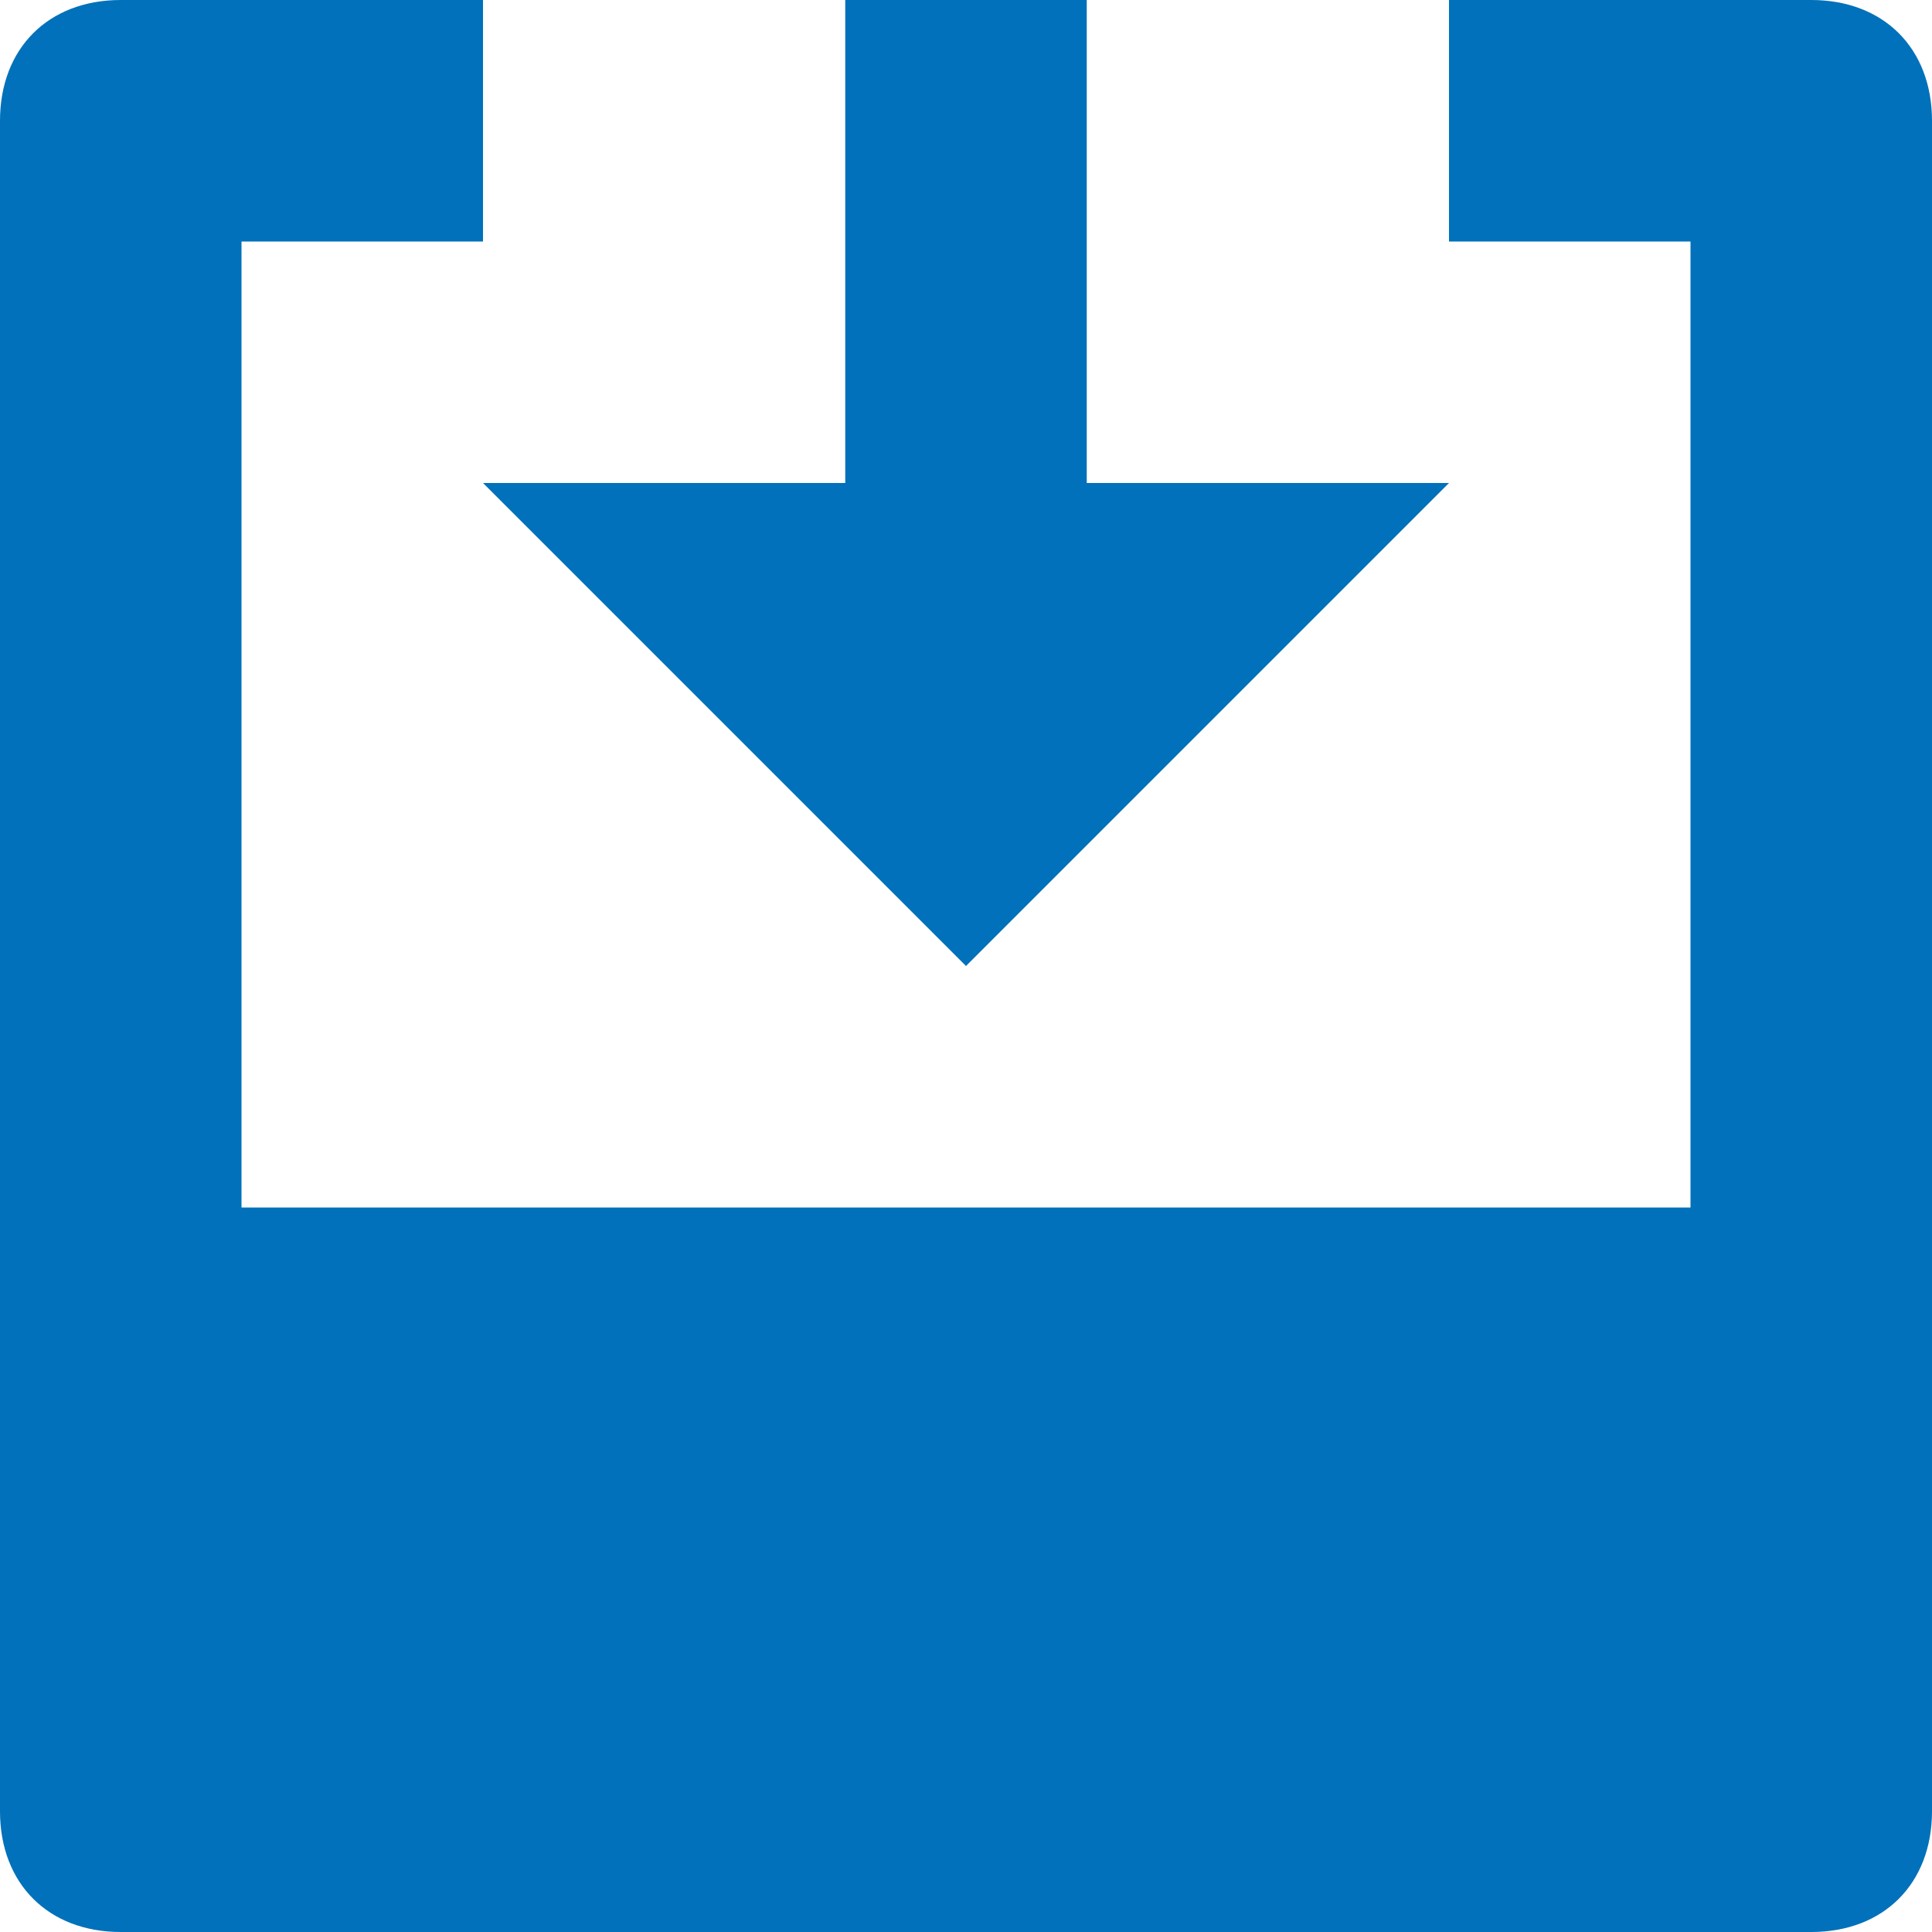
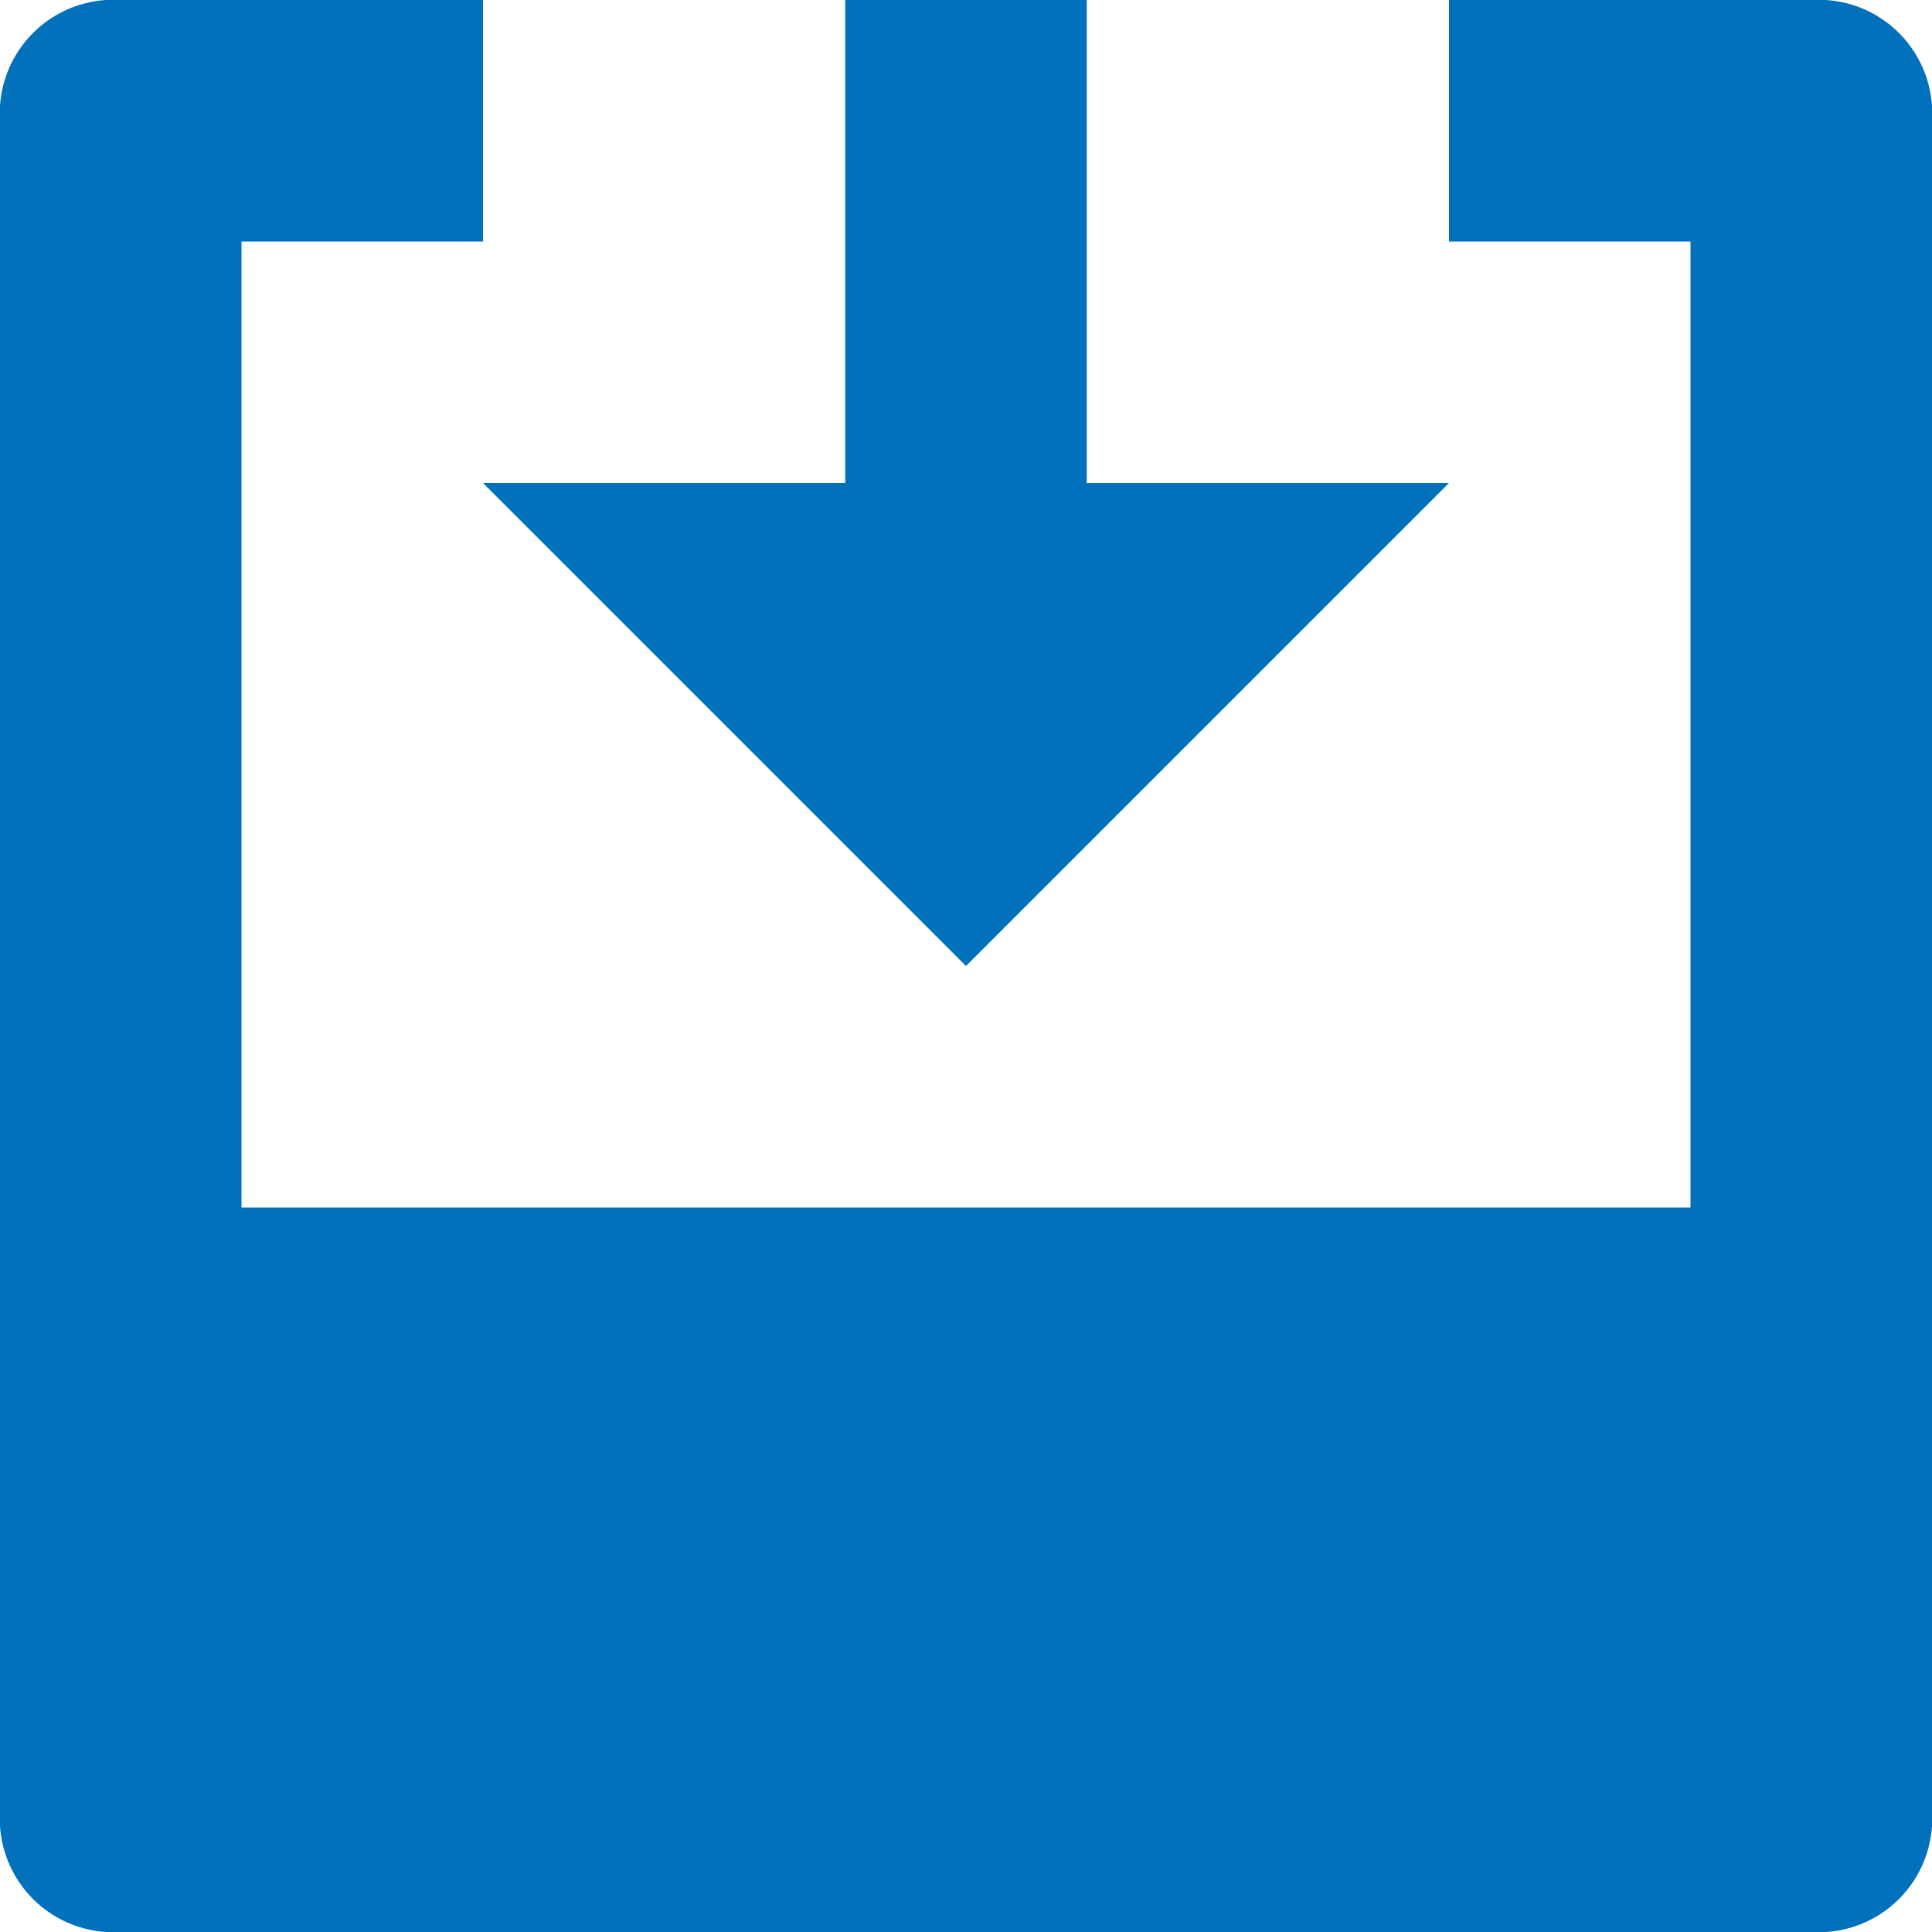
- <svg xmlns="http://www.w3.org/2000/svg" class="nc-icon glyph" x="0px" y="0px" viewBox="0 0 16 16">
-   <g>
-     <polygon data-color="color-2" fill="#0071ba" points="8,8 12,4 9,4 9,0 7,0 7,4 4,4 " />
-     <path fill="#0071ba" d="M15,0h-3v2h2v8H2V2h2V0H1C0.4,0,0,0.4,0,1v14c0,0.6,0.4,1,1,1h14c0.6,0,1-0.4,1-1V1C16,0.4,15.6,0,15,0z" />
-   </g>
+ <svg xmlns="http://www.w3.org/2000/svg" id="Layer_1" data-name="Layer 1" viewBox="0 0 16 16">
+   <defs>
+     <style>.cls-1{fill:#0071ba;}</style>
+   </defs>
+   <polygon class="cls-1" points="8 8 12 4 9 4 9 0 7 0 7 4 4 4 8 8" />
+   <path class="cls-1" d="M15,0H12V2h2v8H2V2H4V0H1A.94.94,0,0,0,0,1V15a.94.94,0,0,0,1,1H15a.94.94,0,0,0,1-1V1A.94.94,0,0,0,15,0Z" />
</svg>
